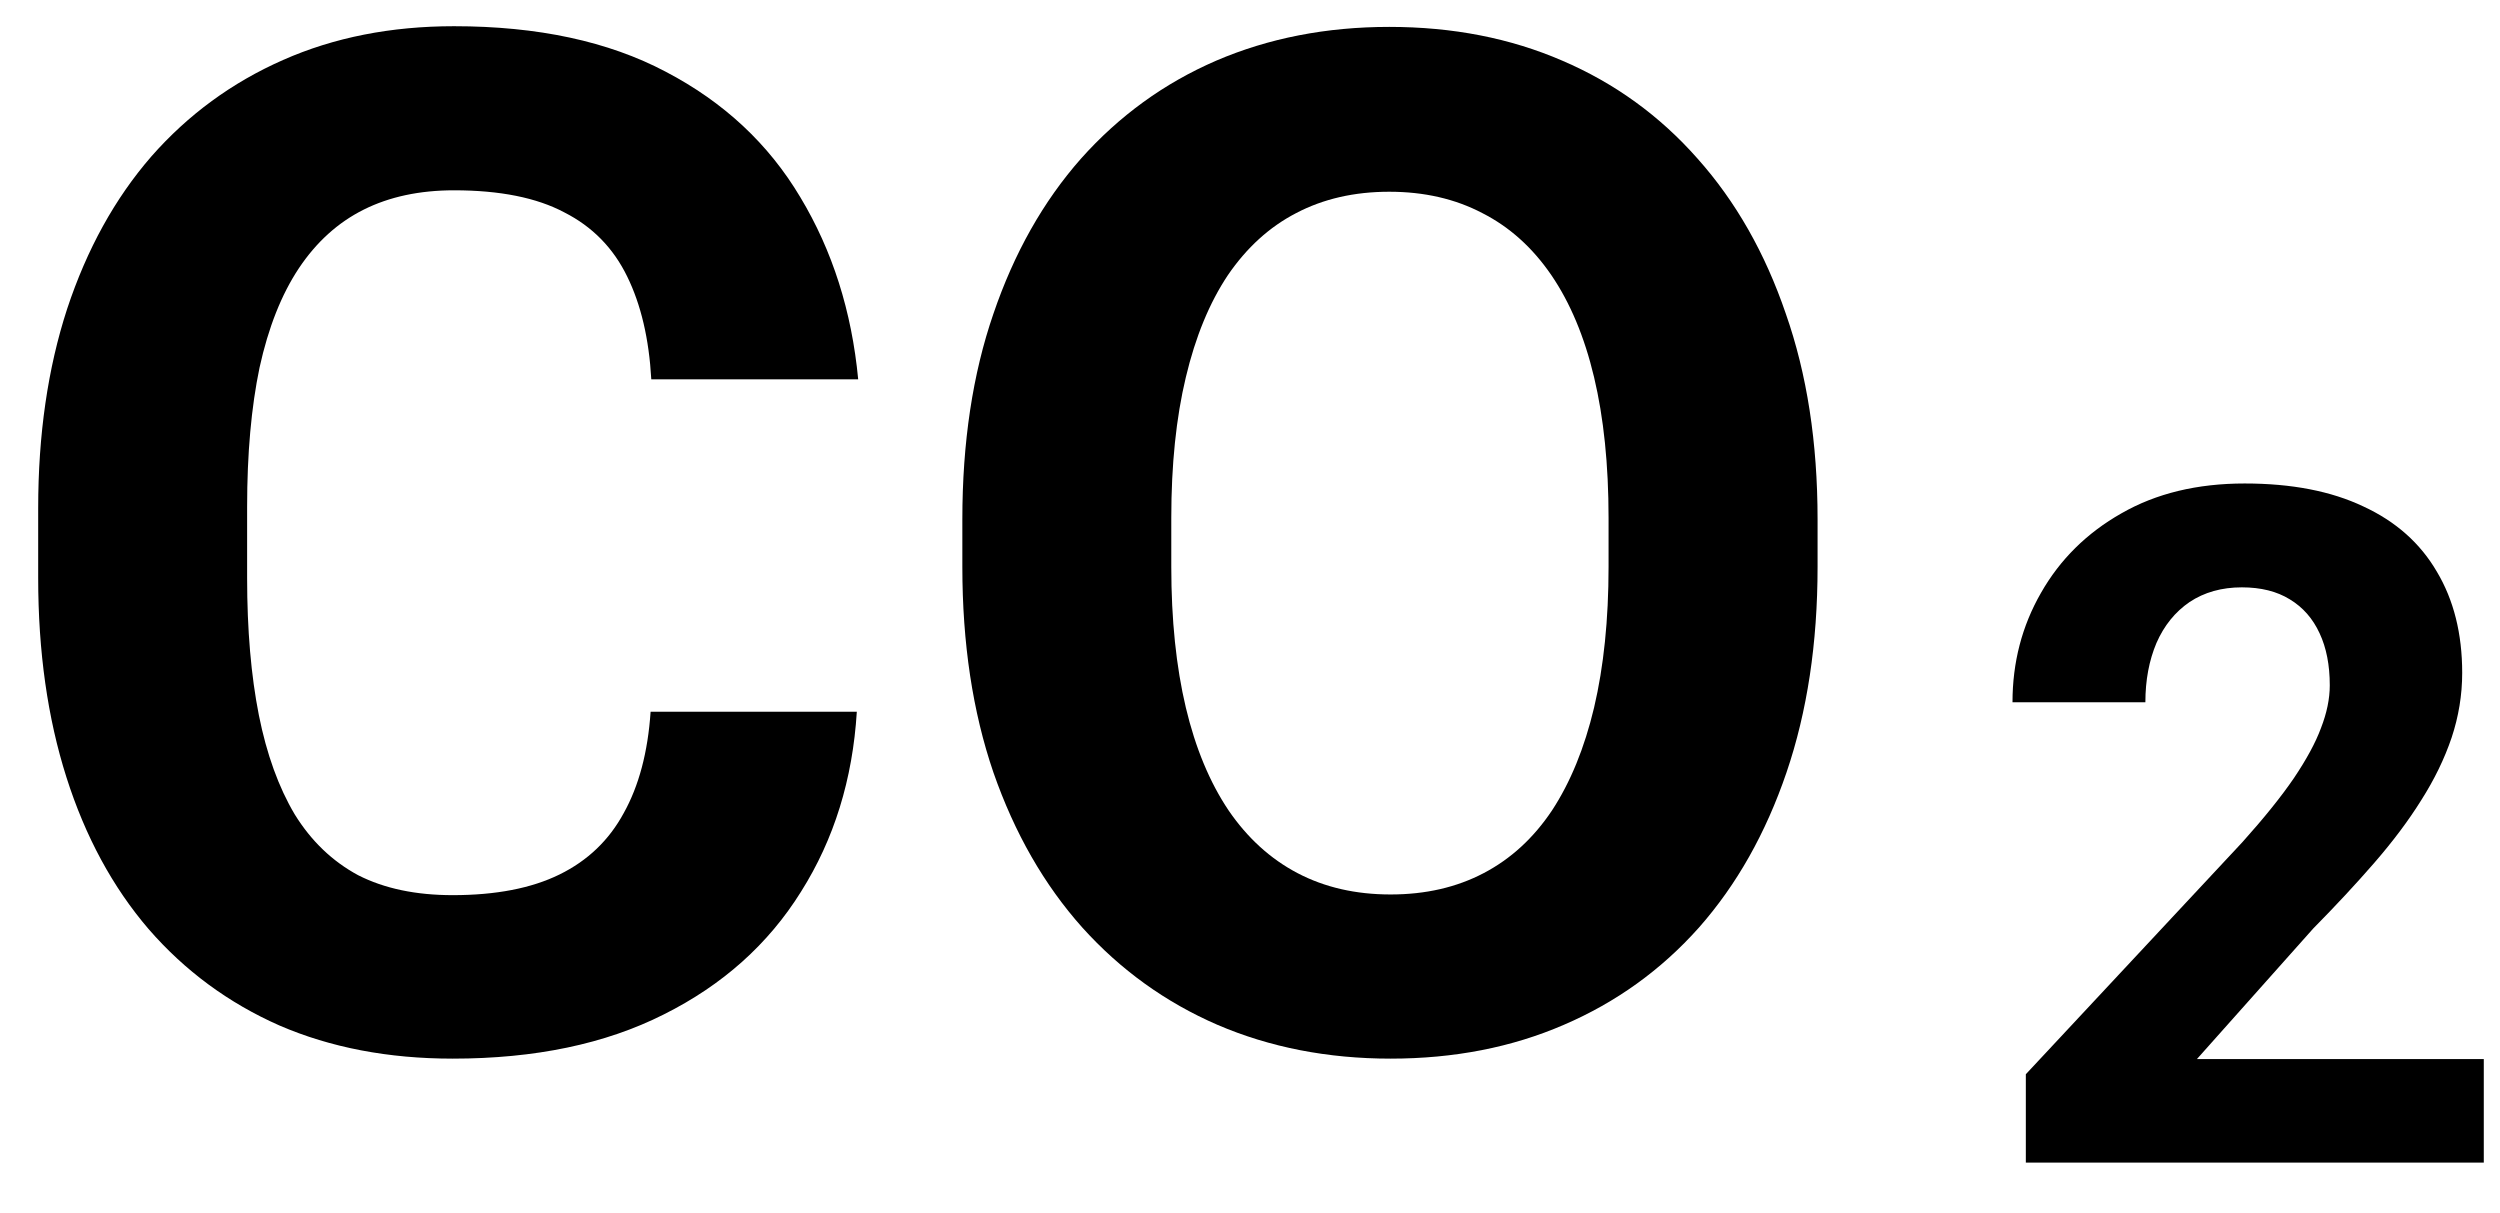
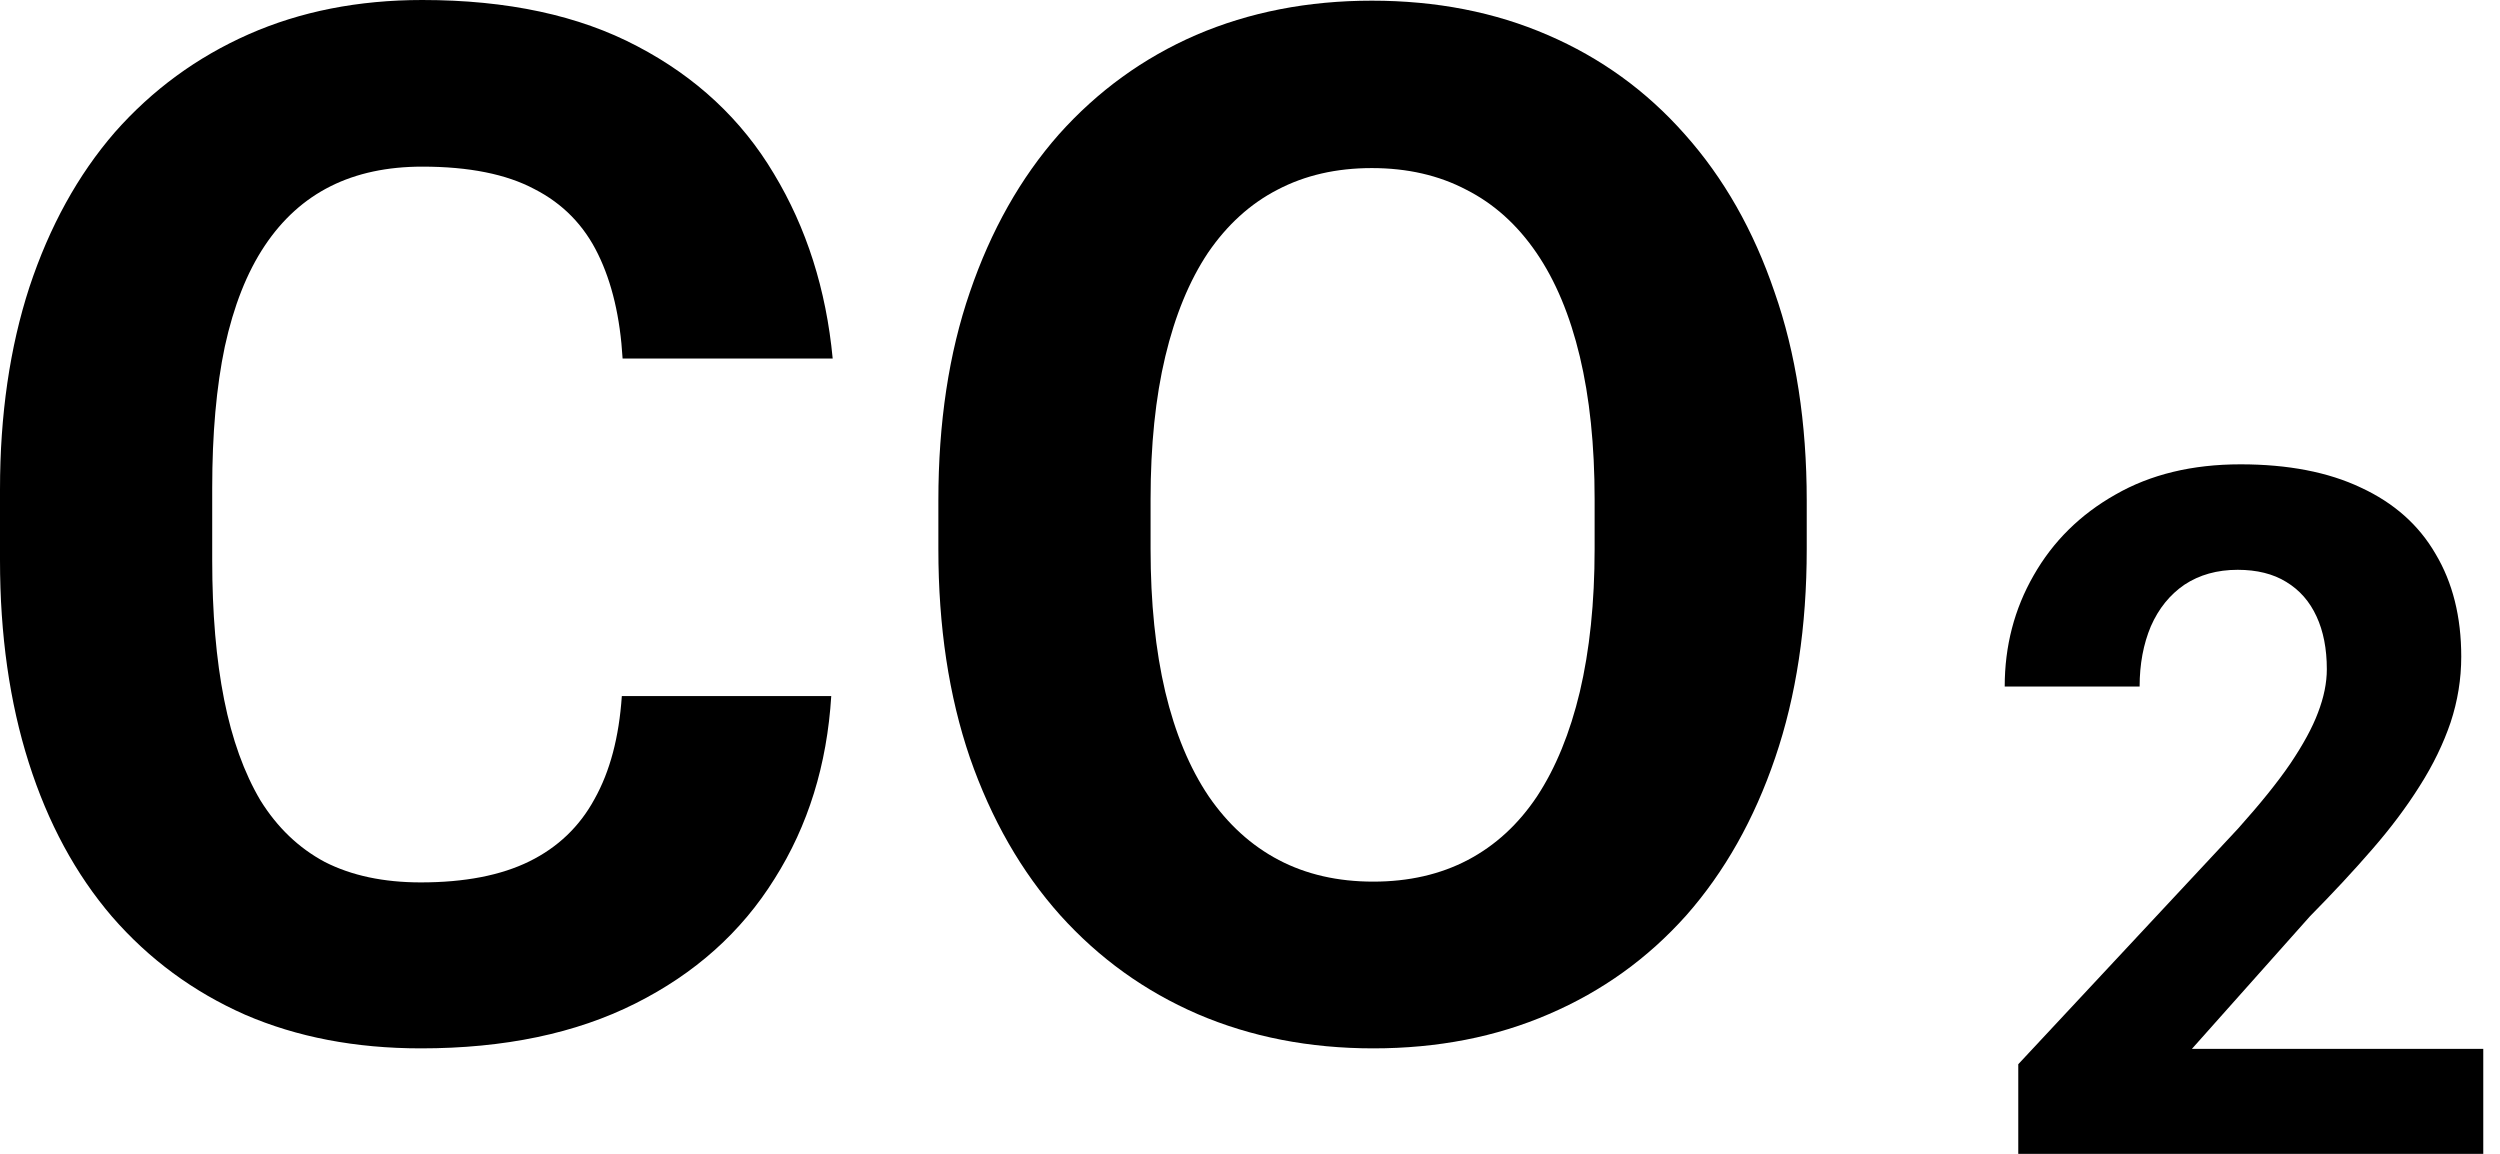
- <svg xmlns="http://www.w3.org/2000/svg" width="33" height="16" viewBox="0 0 33 16" fill="none">
-   <path d="M11.31 9.395H8.588C8.552 9.929 8.433 10.375 8.233 10.733C8.039 11.091 7.757 11.361 7.386 11.543C7.016 11.725 6.546 11.816 5.975 11.816C5.49 11.816 5.074 11.729 4.728 11.553C4.388 11.37 4.109 11.103 3.891 10.751C3.678 10.393 3.52 9.956 3.417 9.44C3.314 8.918 3.262 8.315 3.262 7.629V6.691C3.262 5.987 3.317 5.374 3.426 4.852C3.542 4.324 3.715 3.887 3.945 3.541C4.176 3.195 4.461 2.937 4.801 2.767C5.141 2.597 5.538 2.512 5.993 2.512C6.6 2.512 7.086 2.61 7.45 2.804C7.82 2.992 8.096 3.274 8.279 3.65C8.461 4.021 8.567 4.473 8.597 5.007H11.328C11.243 4.109 10.988 3.307 10.564 2.603C10.145 1.899 9.553 1.347 8.788 0.947C8.03 0.546 7.098 0.346 5.993 0.346C5.162 0.346 4.409 0.494 3.736 0.792C3.062 1.089 2.482 1.514 1.997 2.066C1.517 2.619 1.147 3.289 0.886 4.078C0.631 4.861 0.504 5.738 0.504 6.709V7.629C0.504 8.6 0.628 9.477 0.877 10.26C1.126 11.043 1.487 11.71 1.961 12.263C2.44 12.815 3.017 13.24 3.69 13.537C4.364 13.828 5.126 13.974 5.975 13.974C7.062 13.974 7.99 13.78 8.761 13.391C9.538 13.003 10.142 12.463 10.573 11.771C11.01 11.079 11.255 10.287 11.31 9.395Z" fill="black" />
-   <path fill-rule="evenodd" clip-rule="evenodd" d="M23.992 7.483V6.855C23.992 5.841 23.852 4.937 23.573 4.142C23.3 3.341 22.911 2.658 22.408 2.094C21.91 1.529 21.315 1.098 20.623 0.801C19.937 0.504 19.176 0.355 18.338 0.355C17.507 0.355 16.745 0.504 16.053 0.801C15.367 1.098 14.773 1.529 14.269 2.094C13.771 2.658 13.386 3.341 13.113 4.142C12.839 4.937 12.703 5.841 12.703 6.855V7.483C12.703 8.491 12.839 9.395 13.113 10.196C13.392 10.997 13.783 11.68 14.287 12.244C14.791 12.803 15.386 13.231 16.071 13.528C16.763 13.825 17.525 13.974 18.356 13.974C19.194 13.974 19.956 13.825 20.642 13.528C21.333 13.231 21.928 12.803 22.426 12.244C22.924 11.68 23.309 10.997 23.582 10.196C23.855 9.395 23.992 8.491 23.992 7.483ZM21.233 6.837V7.483C21.233 8.181 21.169 8.8 21.042 9.34C20.915 9.874 20.73 10.326 20.487 10.697C20.244 11.061 19.944 11.337 19.585 11.525C19.227 11.713 18.818 11.807 18.356 11.807C17.895 11.807 17.485 11.713 17.127 11.525C16.769 11.337 16.466 11.061 16.217 10.697C15.968 10.326 15.78 9.874 15.653 9.34C15.525 8.8 15.461 8.181 15.461 7.483V6.837C15.461 6.133 15.525 5.514 15.653 4.98C15.78 4.445 15.965 3.996 16.208 3.632C16.457 3.268 16.757 2.995 17.109 2.813C17.467 2.625 17.877 2.531 18.338 2.531C18.799 2.531 19.209 2.625 19.567 2.813C19.925 2.995 20.229 3.268 20.478 3.632C20.726 3.996 20.915 4.445 21.042 4.98C21.169 5.514 21.233 6.133 21.233 6.837Z" fill="black" />
-   <path d="M32.786 15.346V13.98H28.999L30.534 12.257C30.83 11.957 31.099 11.668 31.341 11.389C31.584 11.109 31.791 10.834 31.96 10.563C32.135 10.288 32.268 10.013 32.361 9.738C32.454 9.459 32.501 9.173 32.501 8.882C32.501 8.364 32.389 7.919 32.167 7.547C31.948 7.171 31.625 6.883 31.196 6.685C30.771 6.483 30.249 6.382 29.63 6.382C29.003 6.382 28.461 6.513 28.003 6.776C27.546 7.035 27.192 7.385 26.941 7.826C26.69 8.263 26.565 8.744 26.565 9.27H28.319C28.319 8.979 28.368 8.718 28.465 8.488C28.566 8.257 28.712 8.077 28.902 7.947C29.096 7.818 29.326 7.753 29.593 7.753C29.844 7.753 30.055 7.806 30.225 7.911C30.399 8.016 30.53 8.166 30.619 8.36C30.708 8.55 30.753 8.779 30.753 9.046C30.753 9.224 30.714 9.412 30.637 9.61C30.565 9.805 30.445 10.025 30.279 10.272C30.113 10.515 29.887 10.796 29.6 11.116L26.741 14.18V15.346H32.786Z" fill="black" />
+ <svg xmlns="http://www.w3.org/2000/svg" width="26" height="12" viewBox="0 0 26 12" fill="none">
+   <path d="M8.645 7.239H6.467C6.438 7.667 6.344 8.023 6.183 8.31C6.028 8.596 5.802 8.812 5.506 8.958C5.21 9.104 4.833 9.177 4.377 9.177C3.989 9.177 3.656 9.106 3.379 8.965C3.107 8.82 2.884 8.606 2.709 8.325C2.539 8.038 2.413 7.688 2.331 7.276C2.248 6.858 2.207 6.375 2.207 5.826V5.076C2.207 4.513 2.25 4.023 2.338 3.605C2.43 3.183 2.568 2.833 2.753 2.556C2.937 2.28 3.166 2.073 3.438 1.937C3.709 1.801 4.028 1.733 4.392 1.733C4.877 1.733 5.266 1.811 5.557 1.966C5.853 2.117 6.074 2.343 6.22 2.644C6.365 2.94 6.45 3.302 6.475 3.729H8.66C8.592 3.01 8.388 2.369 8.048 1.806C7.713 1.243 7.239 0.801 6.628 0.481C6.021 0.16 5.275 0 4.392 0C3.726 0 3.124 0.119 2.585 0.357C2.047 0.595 1.583 0.935 1.194 1.376C0.811 1.818 0.515 2.355 0.306 2.986C0.102 3.612 0 4.314 0 5.091V5.826C0 6.603 0.1 7.305 0.299 7.931C0.498 8.558 0.787 9.092 1.165 9.533C1.549 9.975 2.01 10.315 2.549 10.553C3.088 10.786 3.697 10.903 4.377 10.903C5.246 10.903 5.989 10.747 6.606 10.437C7.227 10.126 7.71 9.694 8.055 9.14C8.405 8.587 8.601 7.953 8.645 7.239Z" fill="black" />
+   <path fill-rule="evenodd" clip-rule="evenodd" d="M18.79 5.71V5.207C18.79 4.397 18.678 3.673 18.455 3.037C18.237 2.396 17.926 1.85 17.523 1.398C17.125 0.947 16.649 0.602 16.096 0.364C15.547 0.126 14.938 0.007 14.267 0.007C13.602 0.007 12.993 0.126 12.439 0.364C11.891 0.602 11.415 0.947 11.012 1.398C10.614 1.85 10.306 2.396 10.087 3.037C9.868 3.673 9.759 4.397 9.759 5.207V5.71C9.759 6.516 9.868 7.239 10.087 7.88C10.31 8.521 10.623 9.067 11.027 9.519C11.43 9.966 11.905 10.308 12.454 10.546C13.008 10.784 13.617 10.903 14.282 10.903C14.952 10.903 15.561 10.784 16.11 10.546C16.664 10.308 17.139 9.966 17.538 9.519C17.936 9.067 18.244 8.521 18.462 7.88C18.681 7.239 18.79 6.516 18.79 5.71ZM16.584 5.193V5.71C16.584 6.268 16.532 6.763 16.43 7.196C16.328 7.623 16.18 7.985 15.986 8.281C15.792 8.572 15.552 8.793 15.265 8.944C14.979 9.094 14.651 9.169 14.282 9.169C13.913 9.169 13.585 9.094 13.299 8.944C13.012 8.793 12.77 8.572 12.57 8.281C12.371 7.985 12.221 7.623 12.119 7.196C12.017 6.763 11.966 6.268 11.966 5.71V5.193C11.966 4.63 12.017 4.134 12.119 3.707C12.221 3.28 12.369 2.92 12.563 2.629C12.762 2.338 13.003 2.119 13.284 1.974C13.571 1.823 13.898 1.748 14.267 1.748C14.636 1.748 14.964 1.823 15.251 1.974C15.537 2.119 15.78 2.338 15.979 2.629C16.178 2.92 16.328 3.28 16.43 3.707C16.532 4.134 16.584 4.63 16.584 5.193Z" fill="black" />
+   <path d="M25.826 12V10.908H22.796L24.024 9.529C24.261 9.289 24.476 9.058 24.67 8.834C24.864 8.611 25.029 8.391 25.165 8.174C25.305 7.954 25.411 7.734 25.486 7.514C25.56 7.29 25.597 7.062 25.597 6.829C25.597 6.415 25.508 6.059 25.33 5.761C25.156 5.46 24.897 5.23 24.553 5.071C24.214 4.91 23.796 4.829 23.301 4.829C22.799 4.829 22.365 4.934 22 5.144C21.634 5.351 21.351 5.631 21.15 5.984C20.949 6.334 20.849 6.719 20.849 7.14H22.252C22.252 6.907 22.291 6.698 22.369 6.513C22.45 6.329 22.566 6.185 22.718 6.081C22.874 5.978 23.058 5.926 23.272 5.926C23.472 5.926 23.641 5.968 23.777 6.052C23.916 6.136 24.021 6.256 24.092 6.411C24.163 6.564 24.199 6.747 24.199 6.96C24.199 7.103 24.168 7.253 24.107 7.412C24.049 7.567 23.953 7.743 23.82 7.941C23.688 8.135 23.506 8.36 23.277 8.616L20.99 11.068V12H25.826Z" fill="black" />
</svg>
